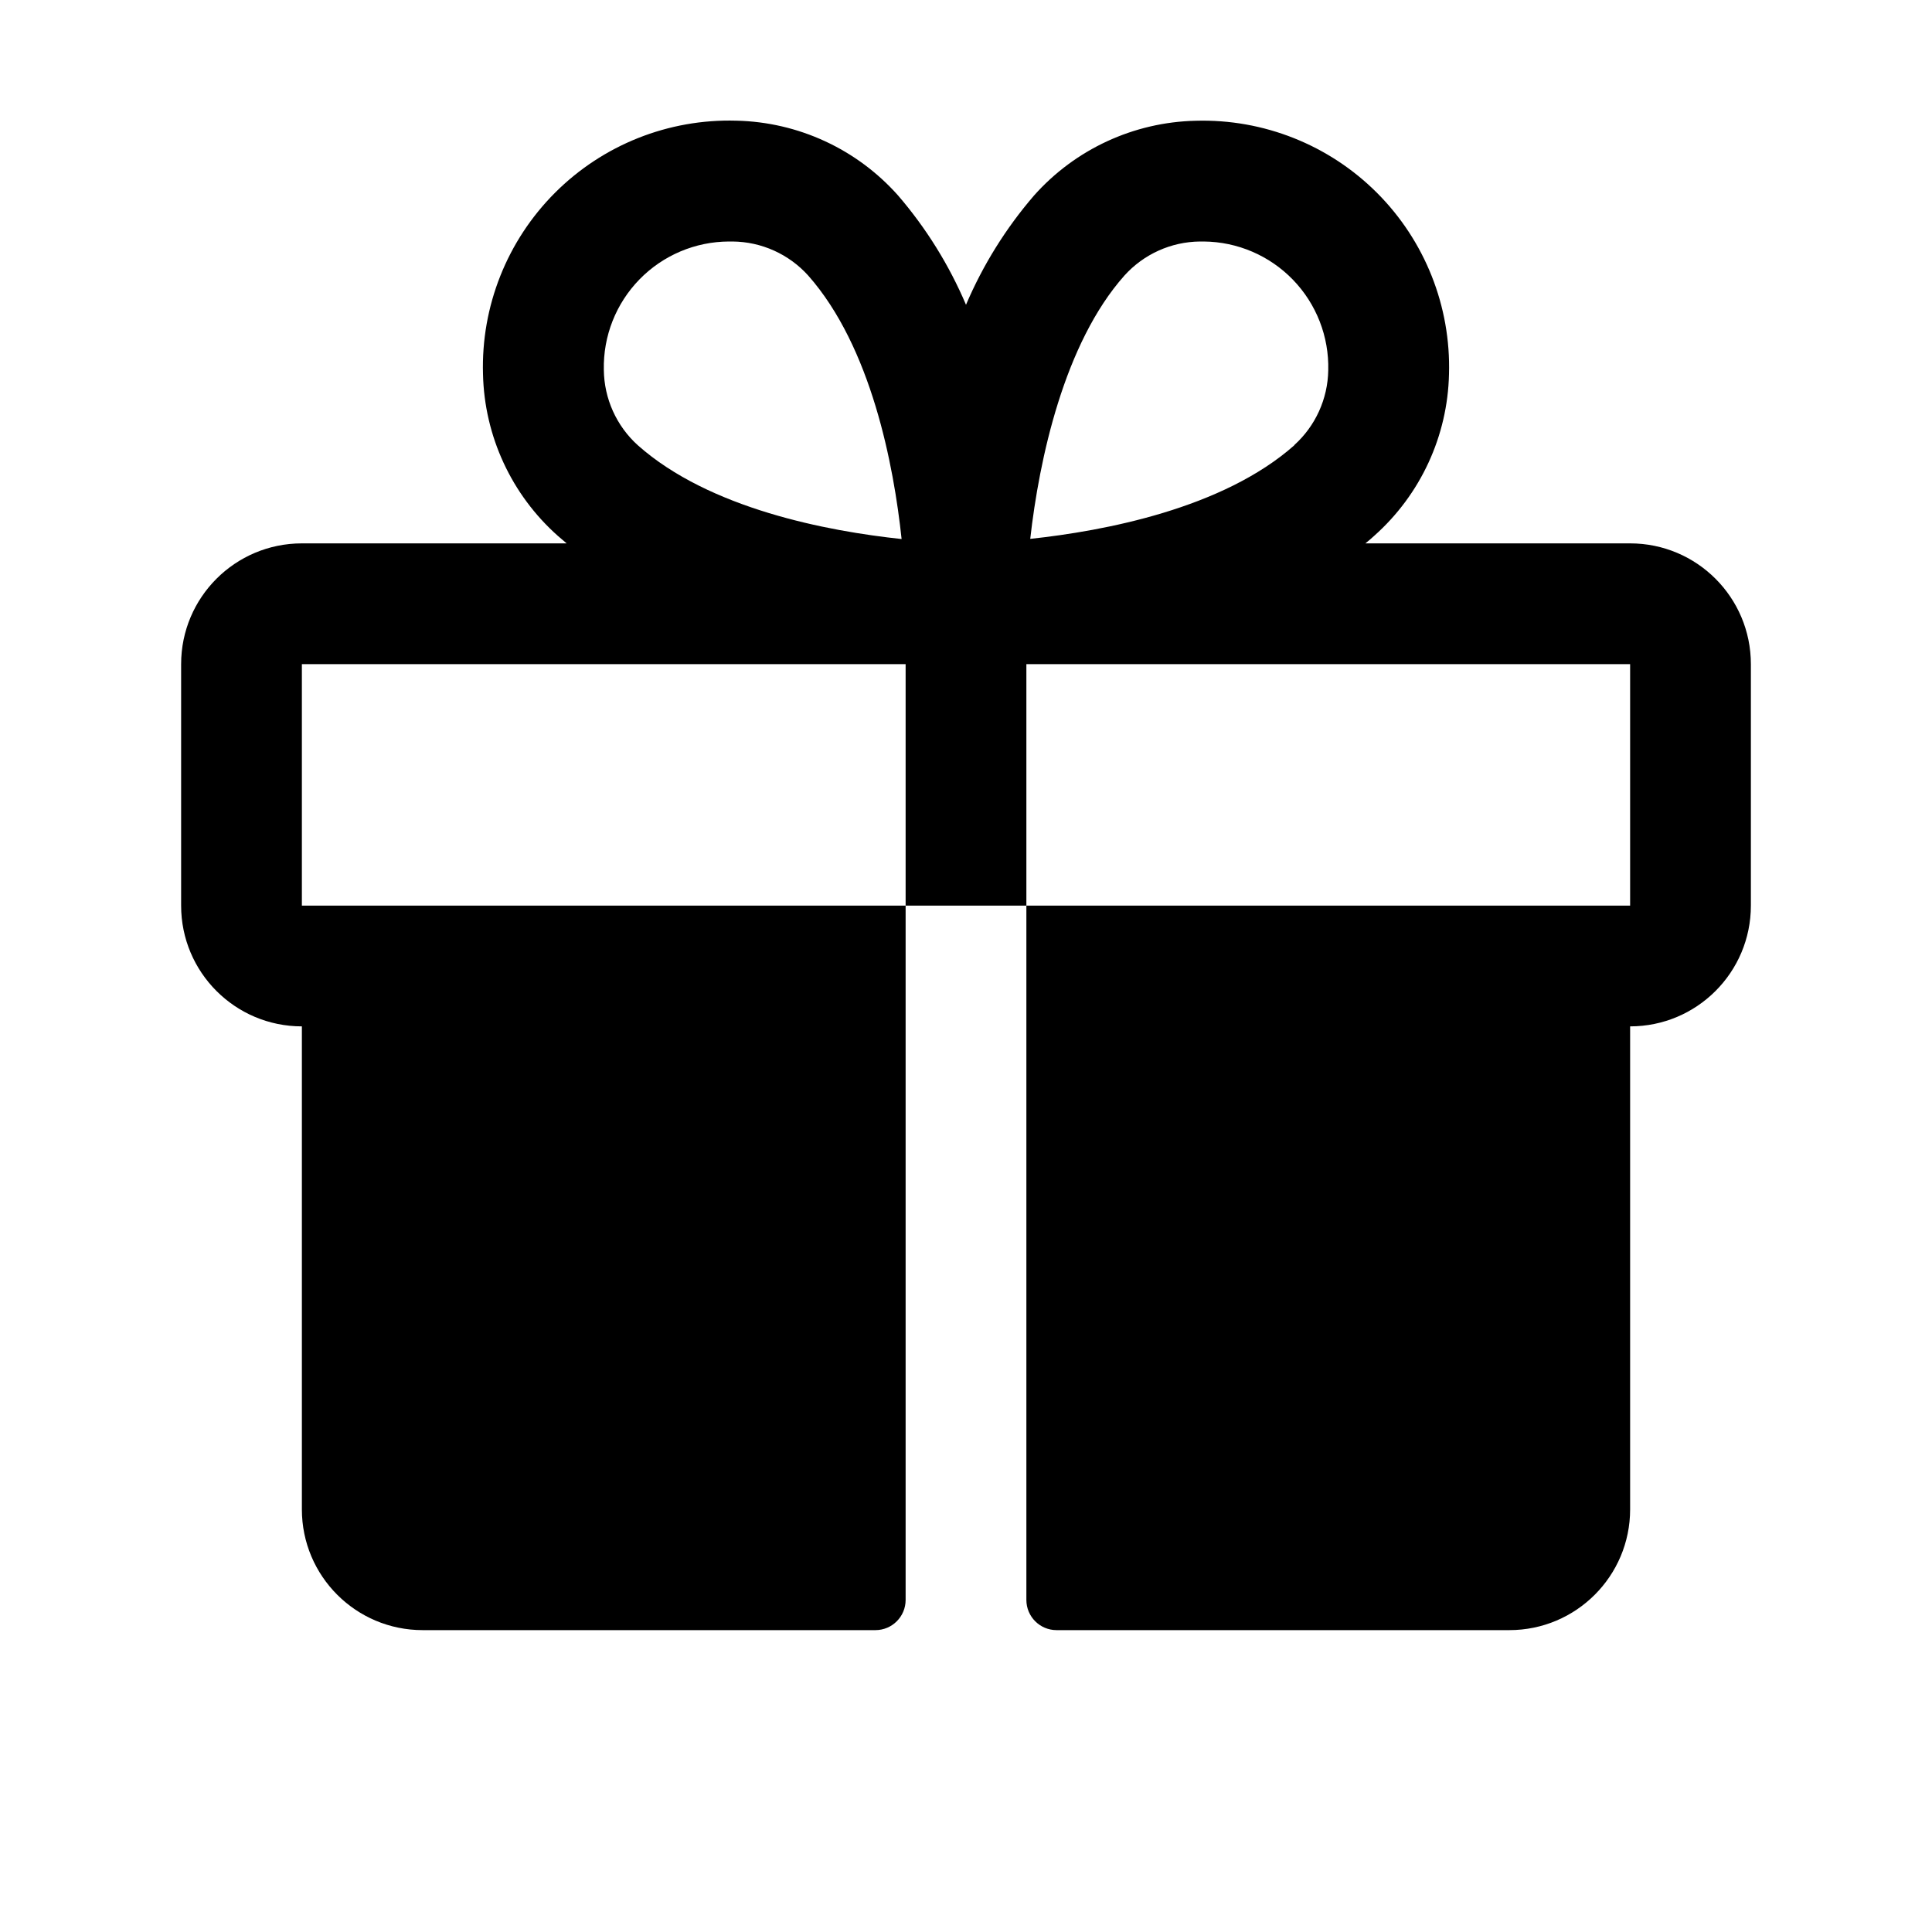
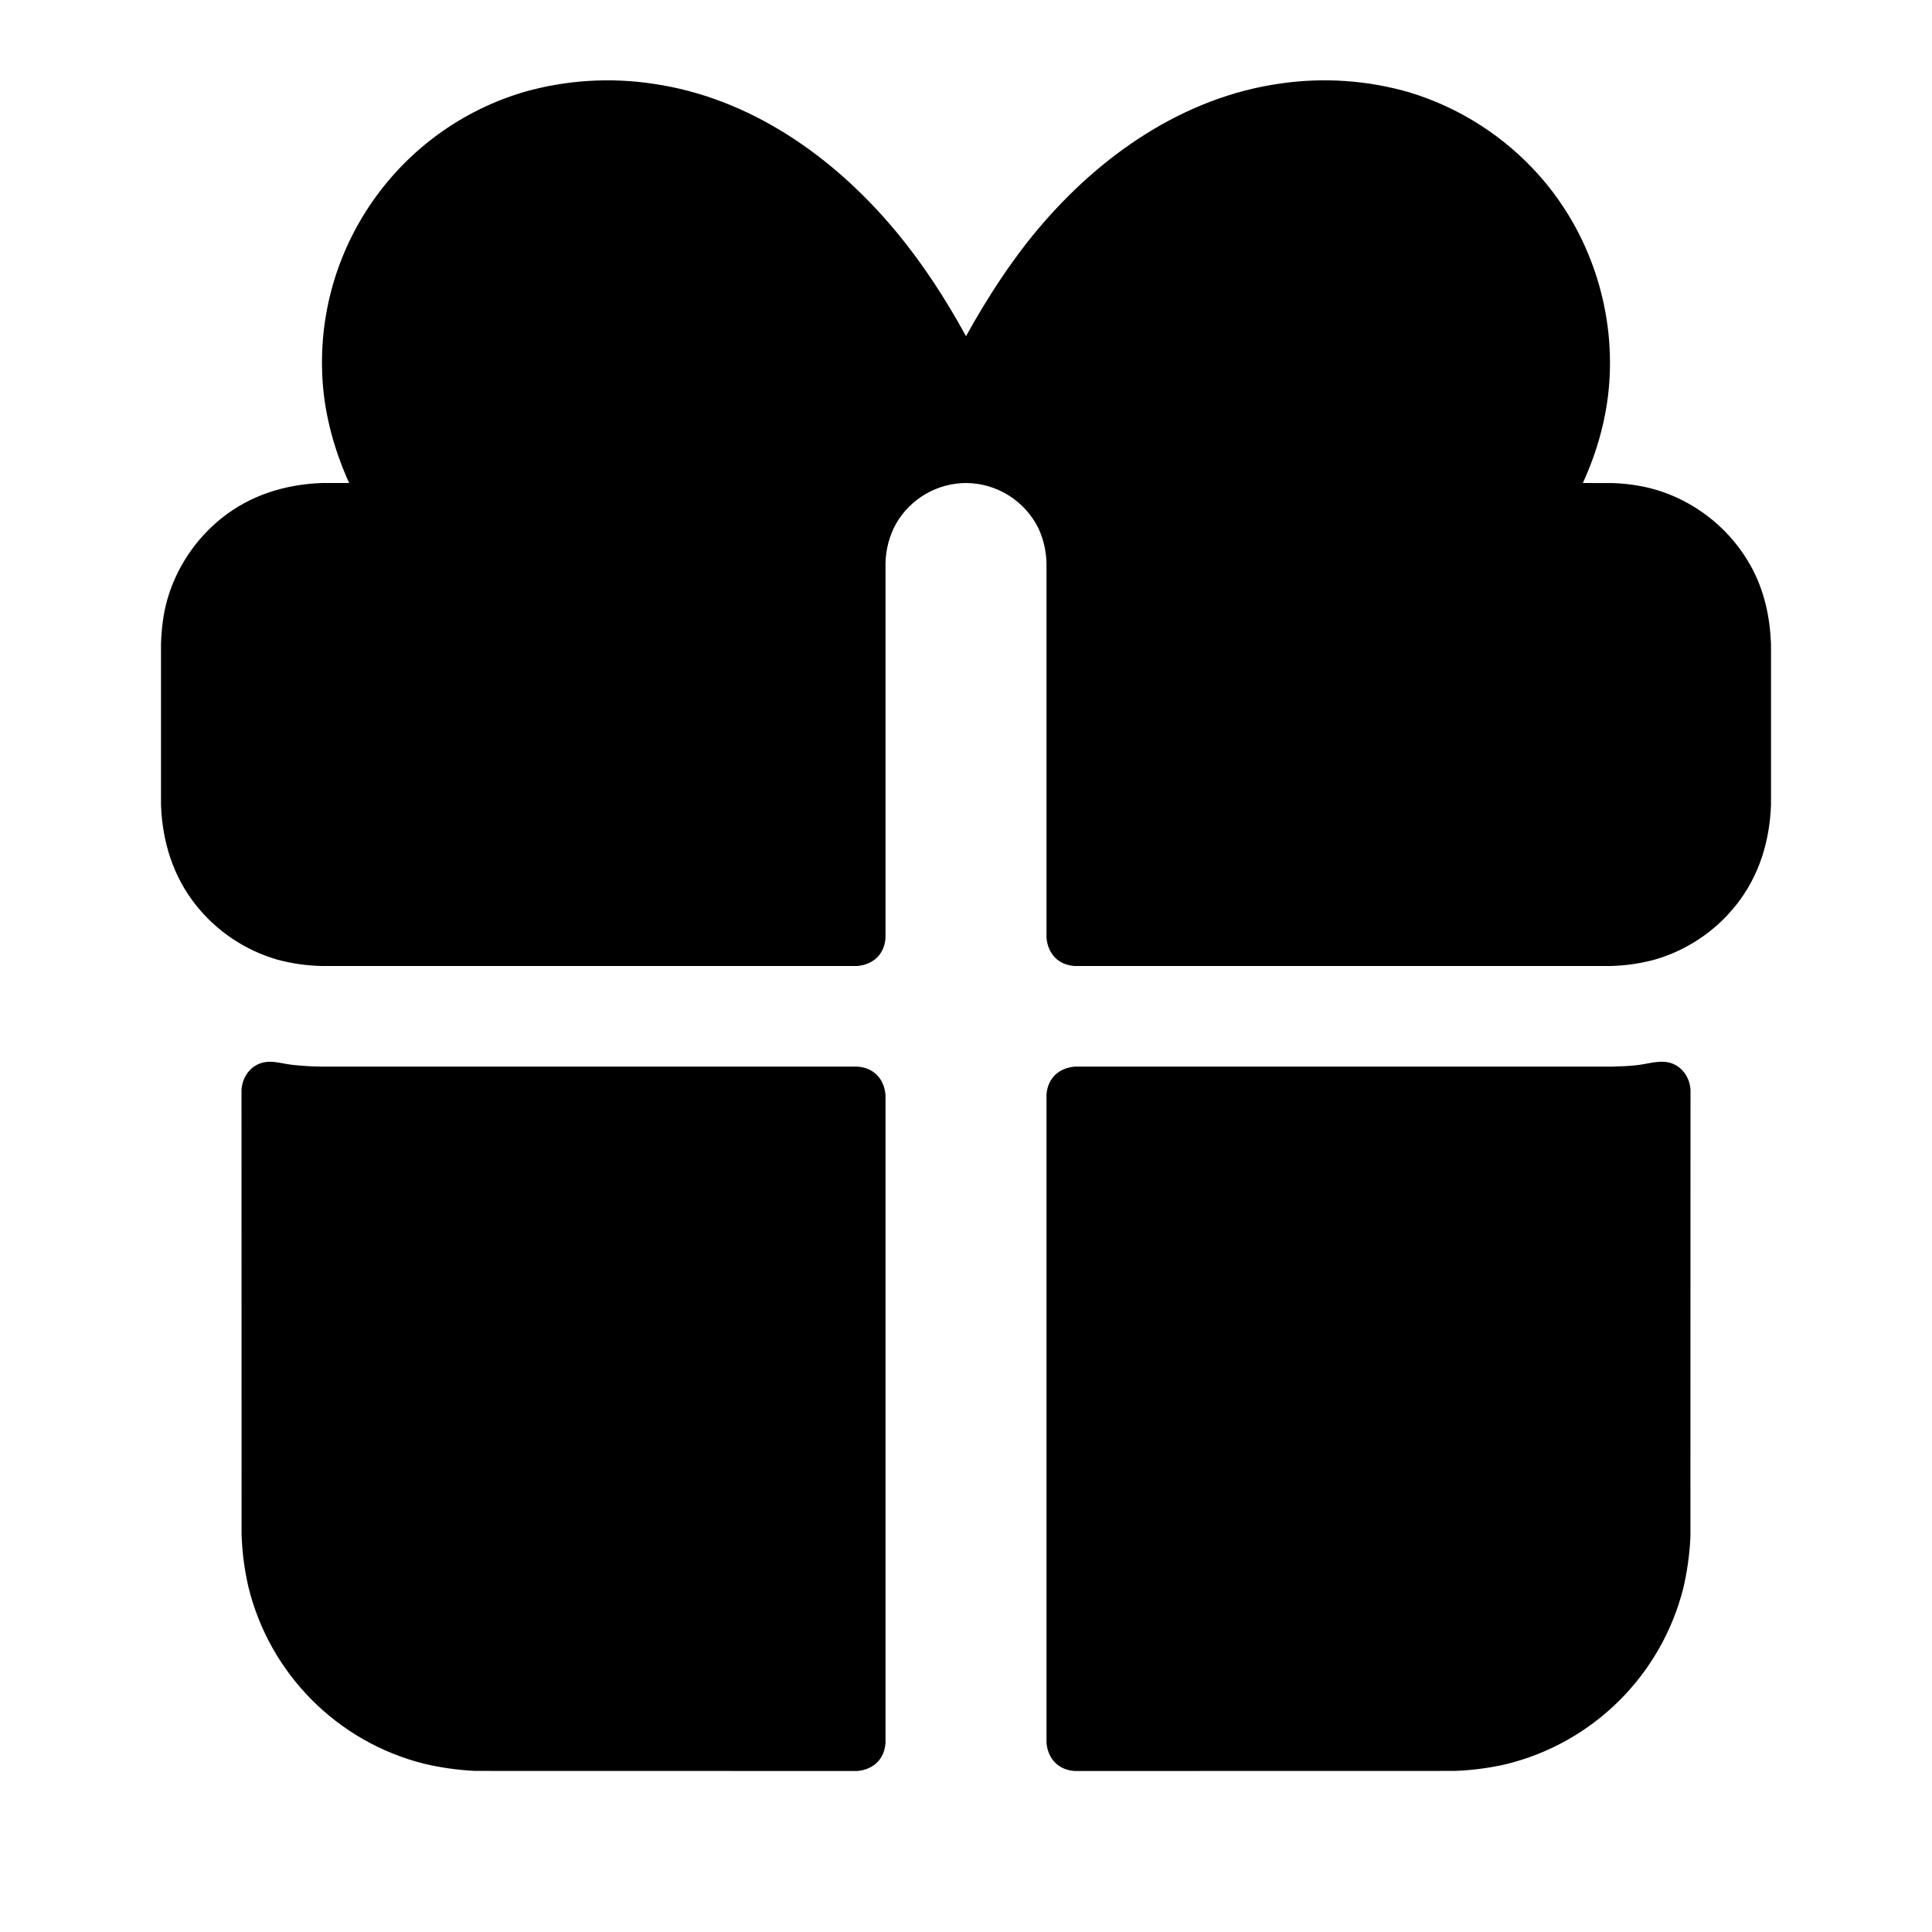
<svg xmlns="http://www.w3.org/2000/svg" fill="currentColor" fill-rule="evenodd" viewBox="0 0 24 24">
-   <path d="M20.25 6.75h-3.289q.056-.044.11-.094A2.77 2.77 0 0 0 18 4.647 3.06 3.06 0 0 0 14.854 1.5a2.77 2.77 0 0 0-2.01.93A5.2 5.2 0 0 0 12 3.786a5.2 5.2 0 0 0-.844-1.358 2.77 2.77 0 0 0-2.01-.929A3.06 3.06 0 0 0 6 4.647a2.77 2.77 0 0 0 .93 2.01l.109.093H3.75a1.5 1.5 0 0 0-1.5 1.5v3a1.5 1.5 0 0 0 1.5 1.5v6a1.5 1.5 0 0 0 1.5 1.5h5.625a.375.375 0 0 0 .375-.375V11.25h-7.5v-3h7.5v3h1.5v-3h7.5v3h-7.5v8.625a.375.375 0 0 0 .375.375h5.625a1.5 1.5 0 0 0 1.5-1.5v-6a1.5 1.5 0 0 0 1.5-1.5v-3a1.5 1.5 0 0 0-1.5-1.5ZM7.923 5.531a1.28 1.28 0 0 1-.422-.937A1.56 1.56 0 0 1 9.055 3h.046a1.28 1.28 0 0 1 .938.422c.786.889 1.064 2.362 1.161 3.274-.915-.097-2.387-.374-3.277-1.165Zm8.156 0c-.89.788-2.366 1.065-3.281 1.163.111-.986.42-2.428 1.17-3.271A1.28 1.28 0 0 1 14.907 3h.046A1.56 1.56 0 0 1 16.5 4.6a1.28 1.28 0 0 1-.423.93Z" />
+   <path d="M4 13.25h6.65c.203.013.332.15.35.35v8.05c-.013.202-.149.331-.348.35l-4.747-.001a3.5 3.5 0 0 1-.64-.09 3 3 0 0 1-2.181-2.203 3.4 3.4 0 0 1-.083-.645L3 13.54c.012-.184.139-.34.332-.35.094-.005.198.026.291.037q.188.021.377.023m17 .287-.001 5.558a3.5 3.5 0 0 1-.09.64 3.01 3.01 0 0 1-2.203 2.181 3.4 3.4 0 0 1-.638.083L13.349 22c-.203-.014-.331-.151-.349-.35V13.6c.013-.203.15-.332.35-.35h6.677c.129-.005.173-.004.297-.017.115-.011.234-.05.35-.043.187.013.315.167.326.347m-9-9.361c.261-.469.549-.919.895-1.331.769-.915 1.81-1.64 3.014-1.808a3.8 3.8 0 0 1 1.598.11 3.53 3.53 0 0 1 1.614 1.033c.625.704.94 1.65.869 2.588-.033.43-.149.841-.327 1.232l.382.001c.204.009.402.04.596.105.471.16.873.496 1.112.932.164.3.234.623.247.962v2c-.017.457-.15.89-.439 1.25a2 2 0 0 1-1.003.67A2.3 2.3 0 0 1 20 12h-6.65c-.203-.013-.332-.15-.35-.35V7a1.1 1.1 0 0 0-.098-.433A1.01 1.01 0 0 0 12.001 6a1.01 1.01 0 0 0-.867.5A1.06 1.06 0 0 0 11 7v4.65c-.013.203-.15.332-.35.35H4a2.3 2.3 0 0 1-.558-.08 2 2 0 0 1-1.003-.67C2.15 10.89 2.017 10.457 2 10V8c.007-.19.027-.374.08-.558.114-.394.351-.746.67-1.003C3.11 6.15 3.543 6.017 4 6h.337c-.18-.4-.298-.817-.329-1.256a3.506 3.506 0 0 1 2.507-3.603 3.8 3.8 0 0 1 1.602-.1c1.199.174 2.233.902 2.997 1.815.342.408.631.854.886 1.32" />
</svg>
